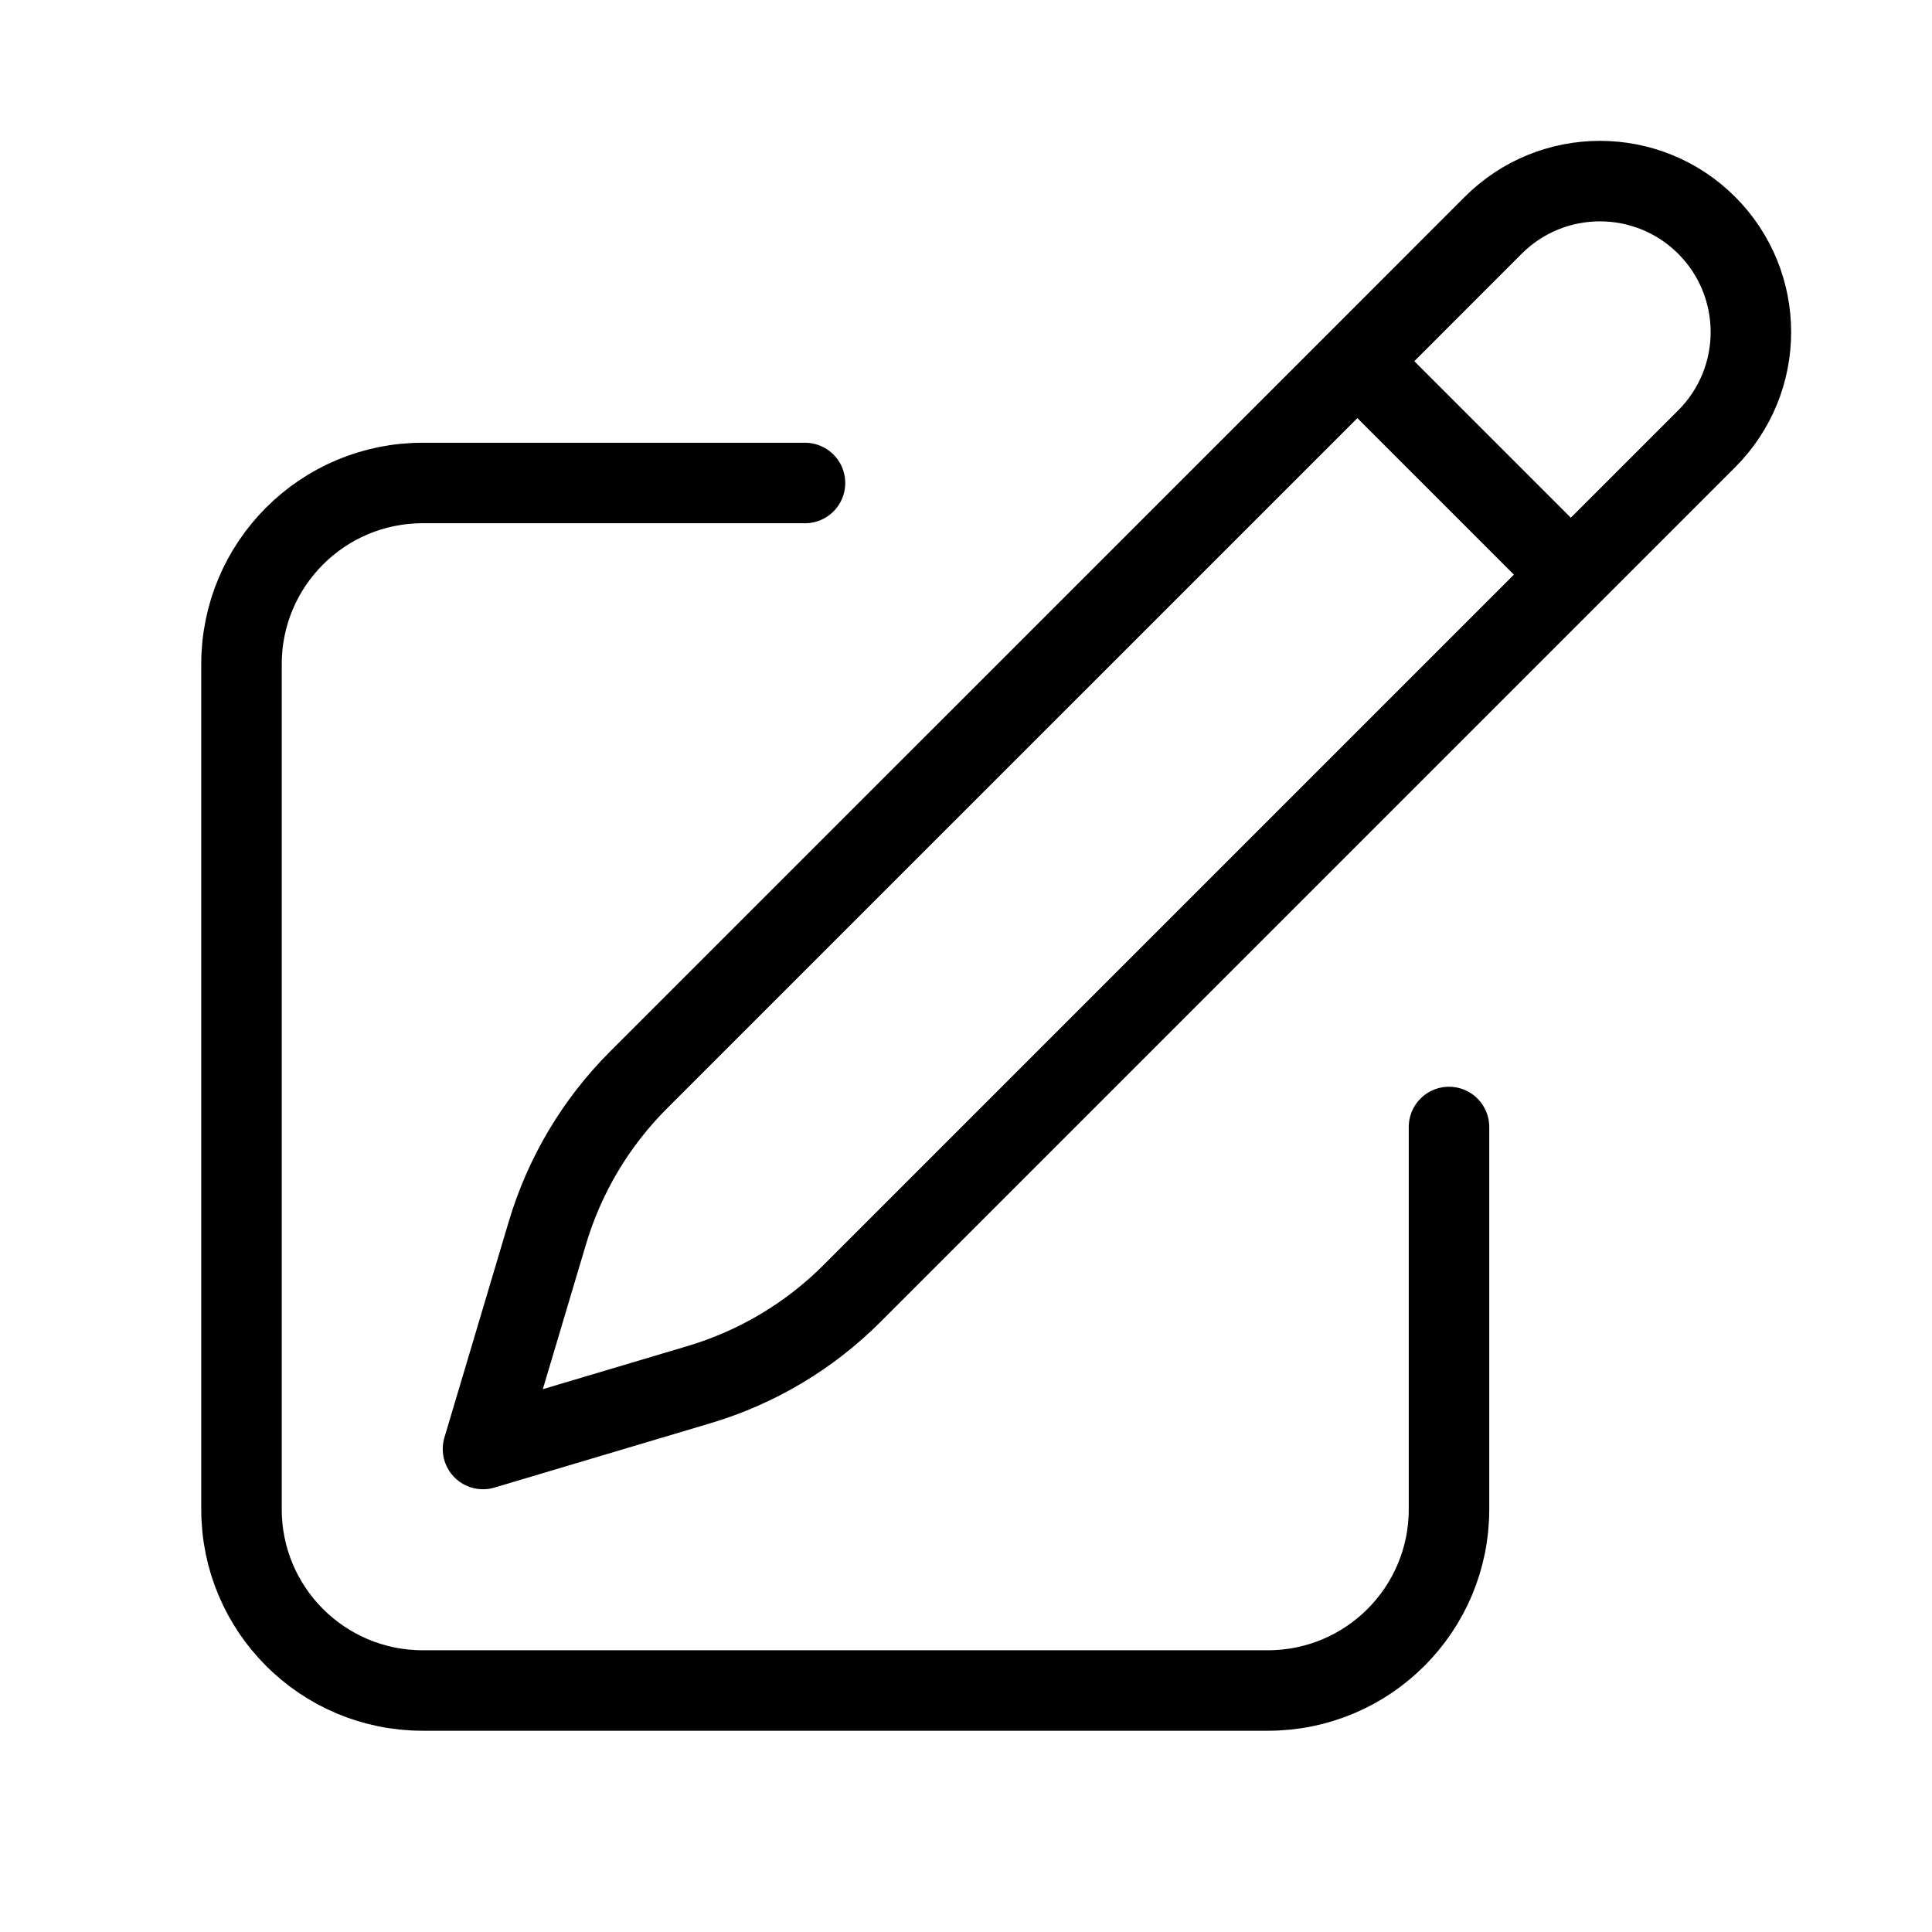
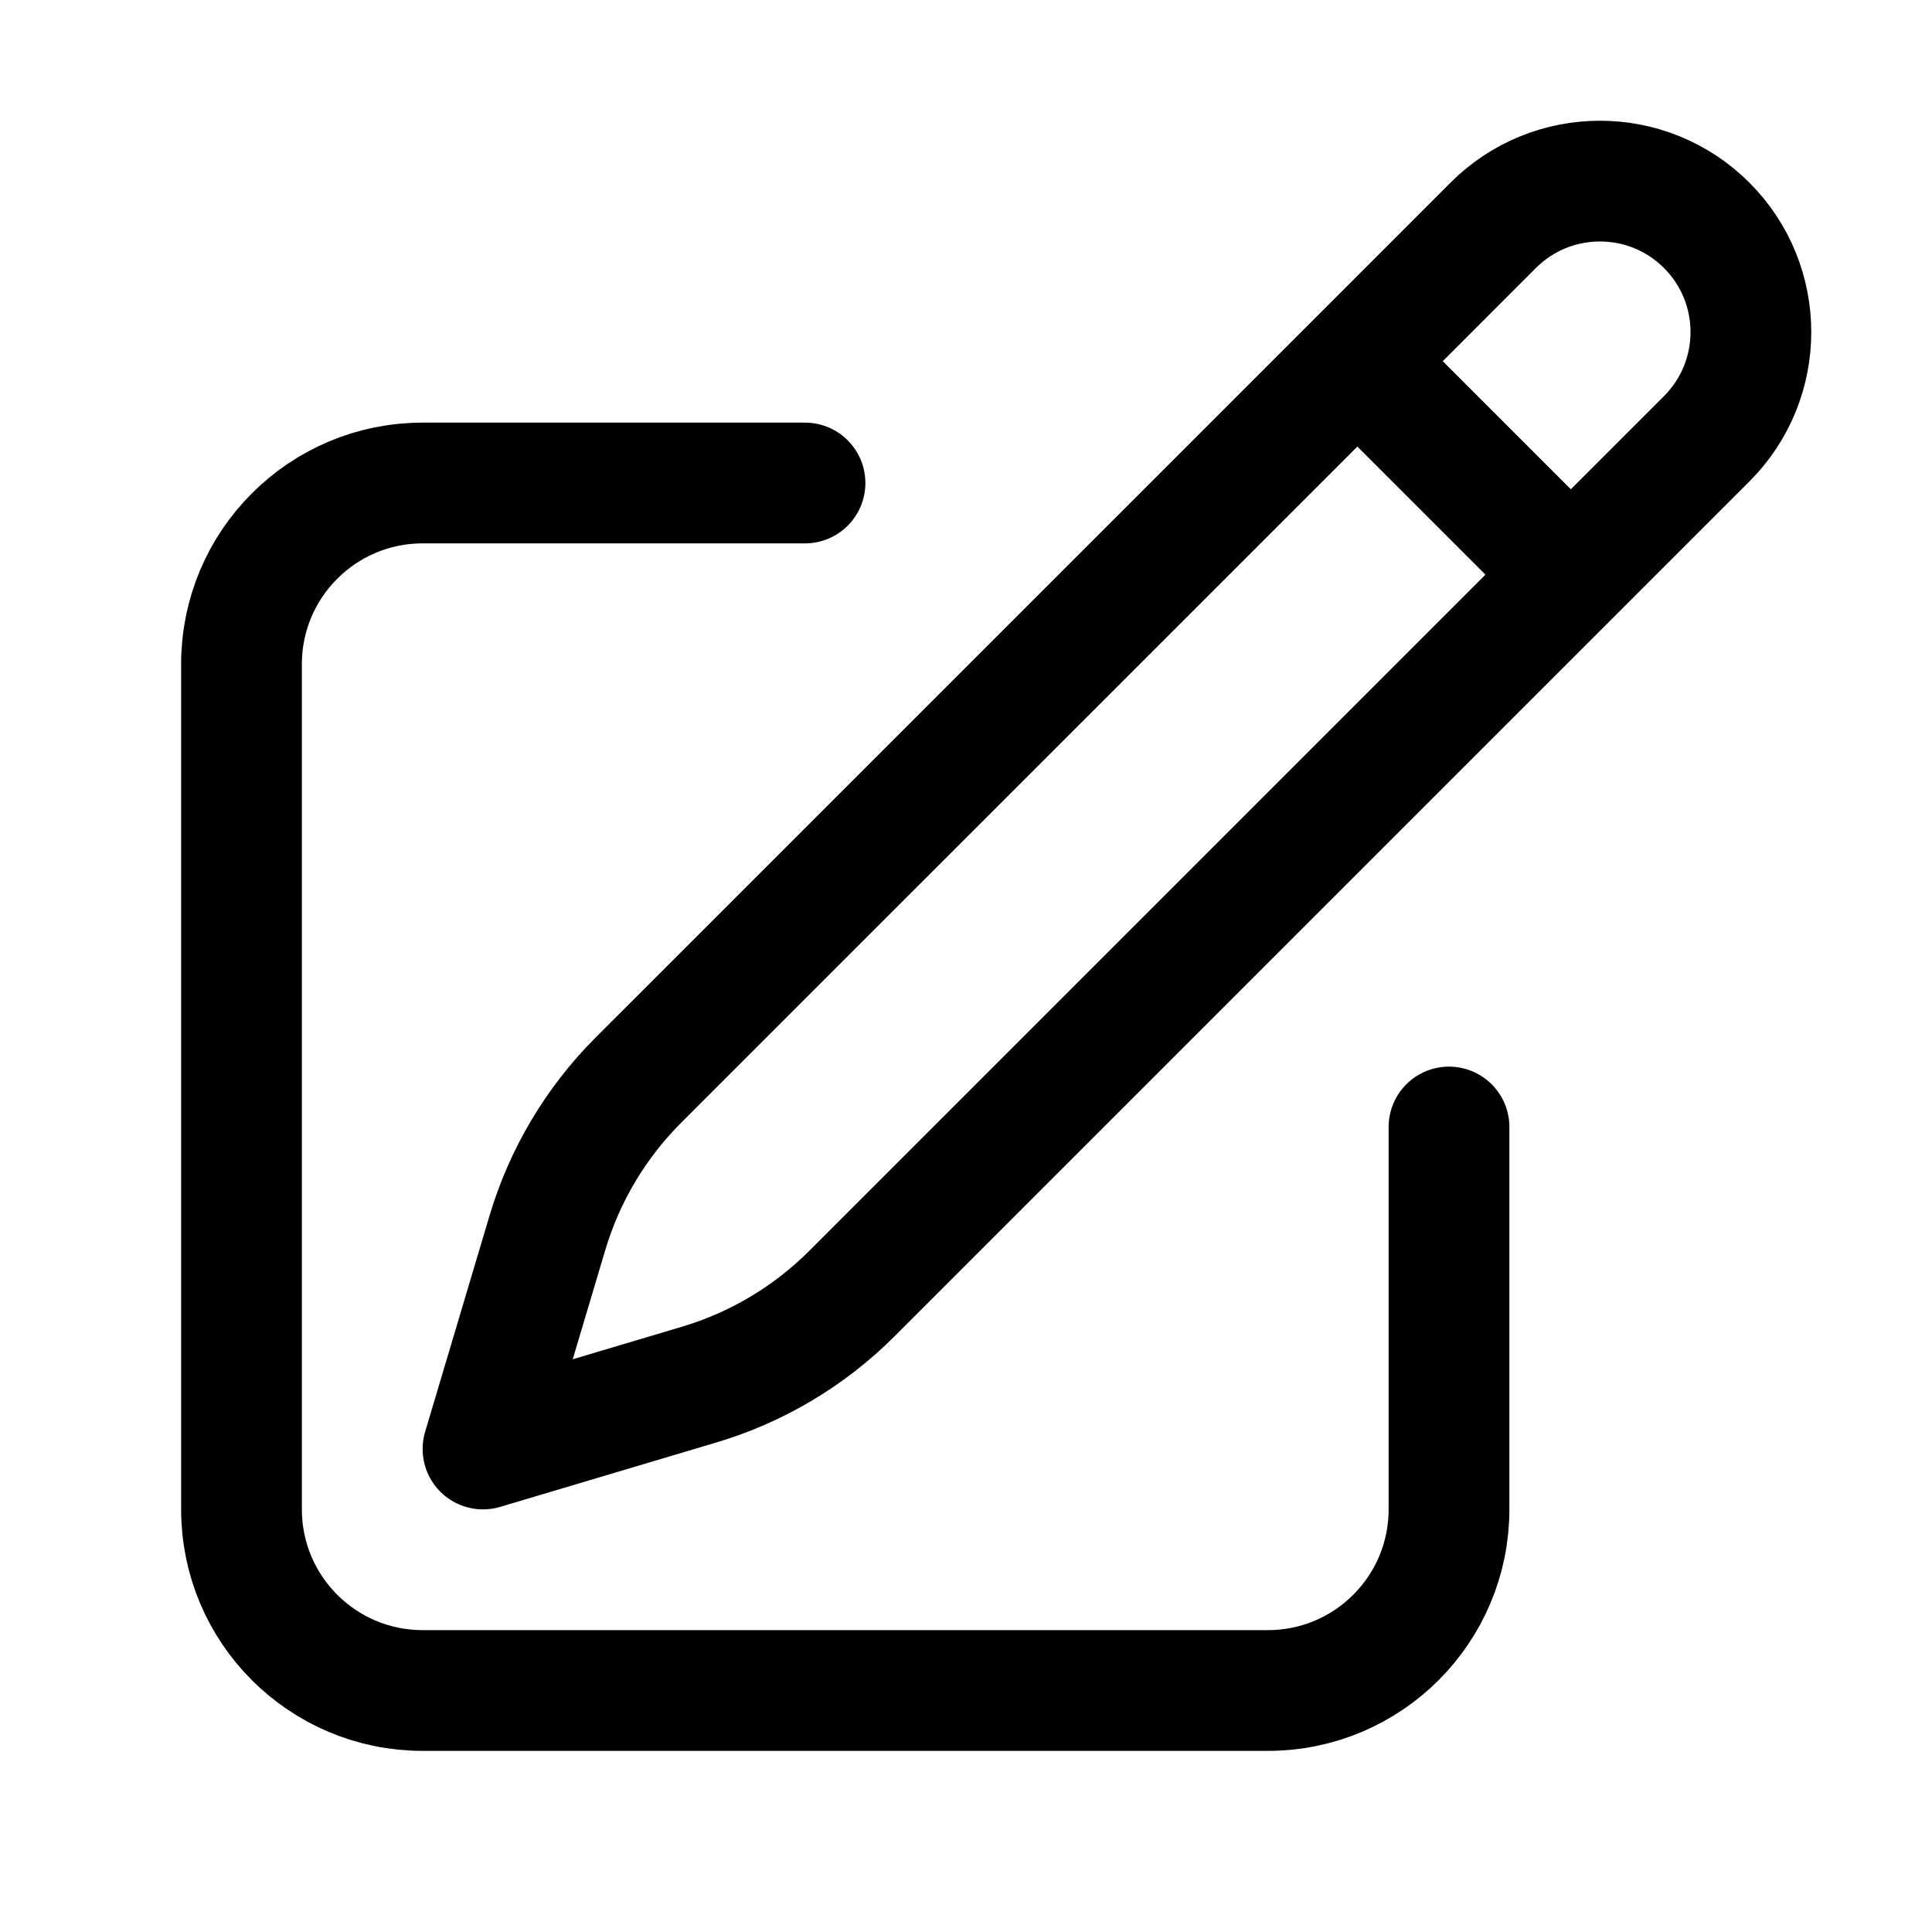
- <svg xmlns="http://www.w3.org/2000/svg" fill="none" viewBox="0 0 24 24" stroke-width="1" stroke="currentColor" class="w-6 h-6">
+ <svg xmlns="http://www.w3.org/2000/svg" fill="none" viewBox="0 0 24 24" stroke-width="1.5" stroke="currentColor" class="w-6 h-6">
  <path stroke-linecap="round" stroke-linejoin="round" d="m16.862 4.487 1.687-1.688a1.875 1.875 0 1 1 2.652 2.652L10.582 16.07a4.5 4.5 0 0 1-1.897 1.13L6 18l.8-2.685a4.5 4.5 0 0 1 1.13-1.897l8.932-8.931Zm0 0L19.5 7.125M18 14v4.75A2.25 2.25 0 0 1 15.75 21H5.25A2.25 2.25 0 0 1 3 18.75V8.25A2.25 2.25 0 0 1 5.25 6H10" />
</svg>
